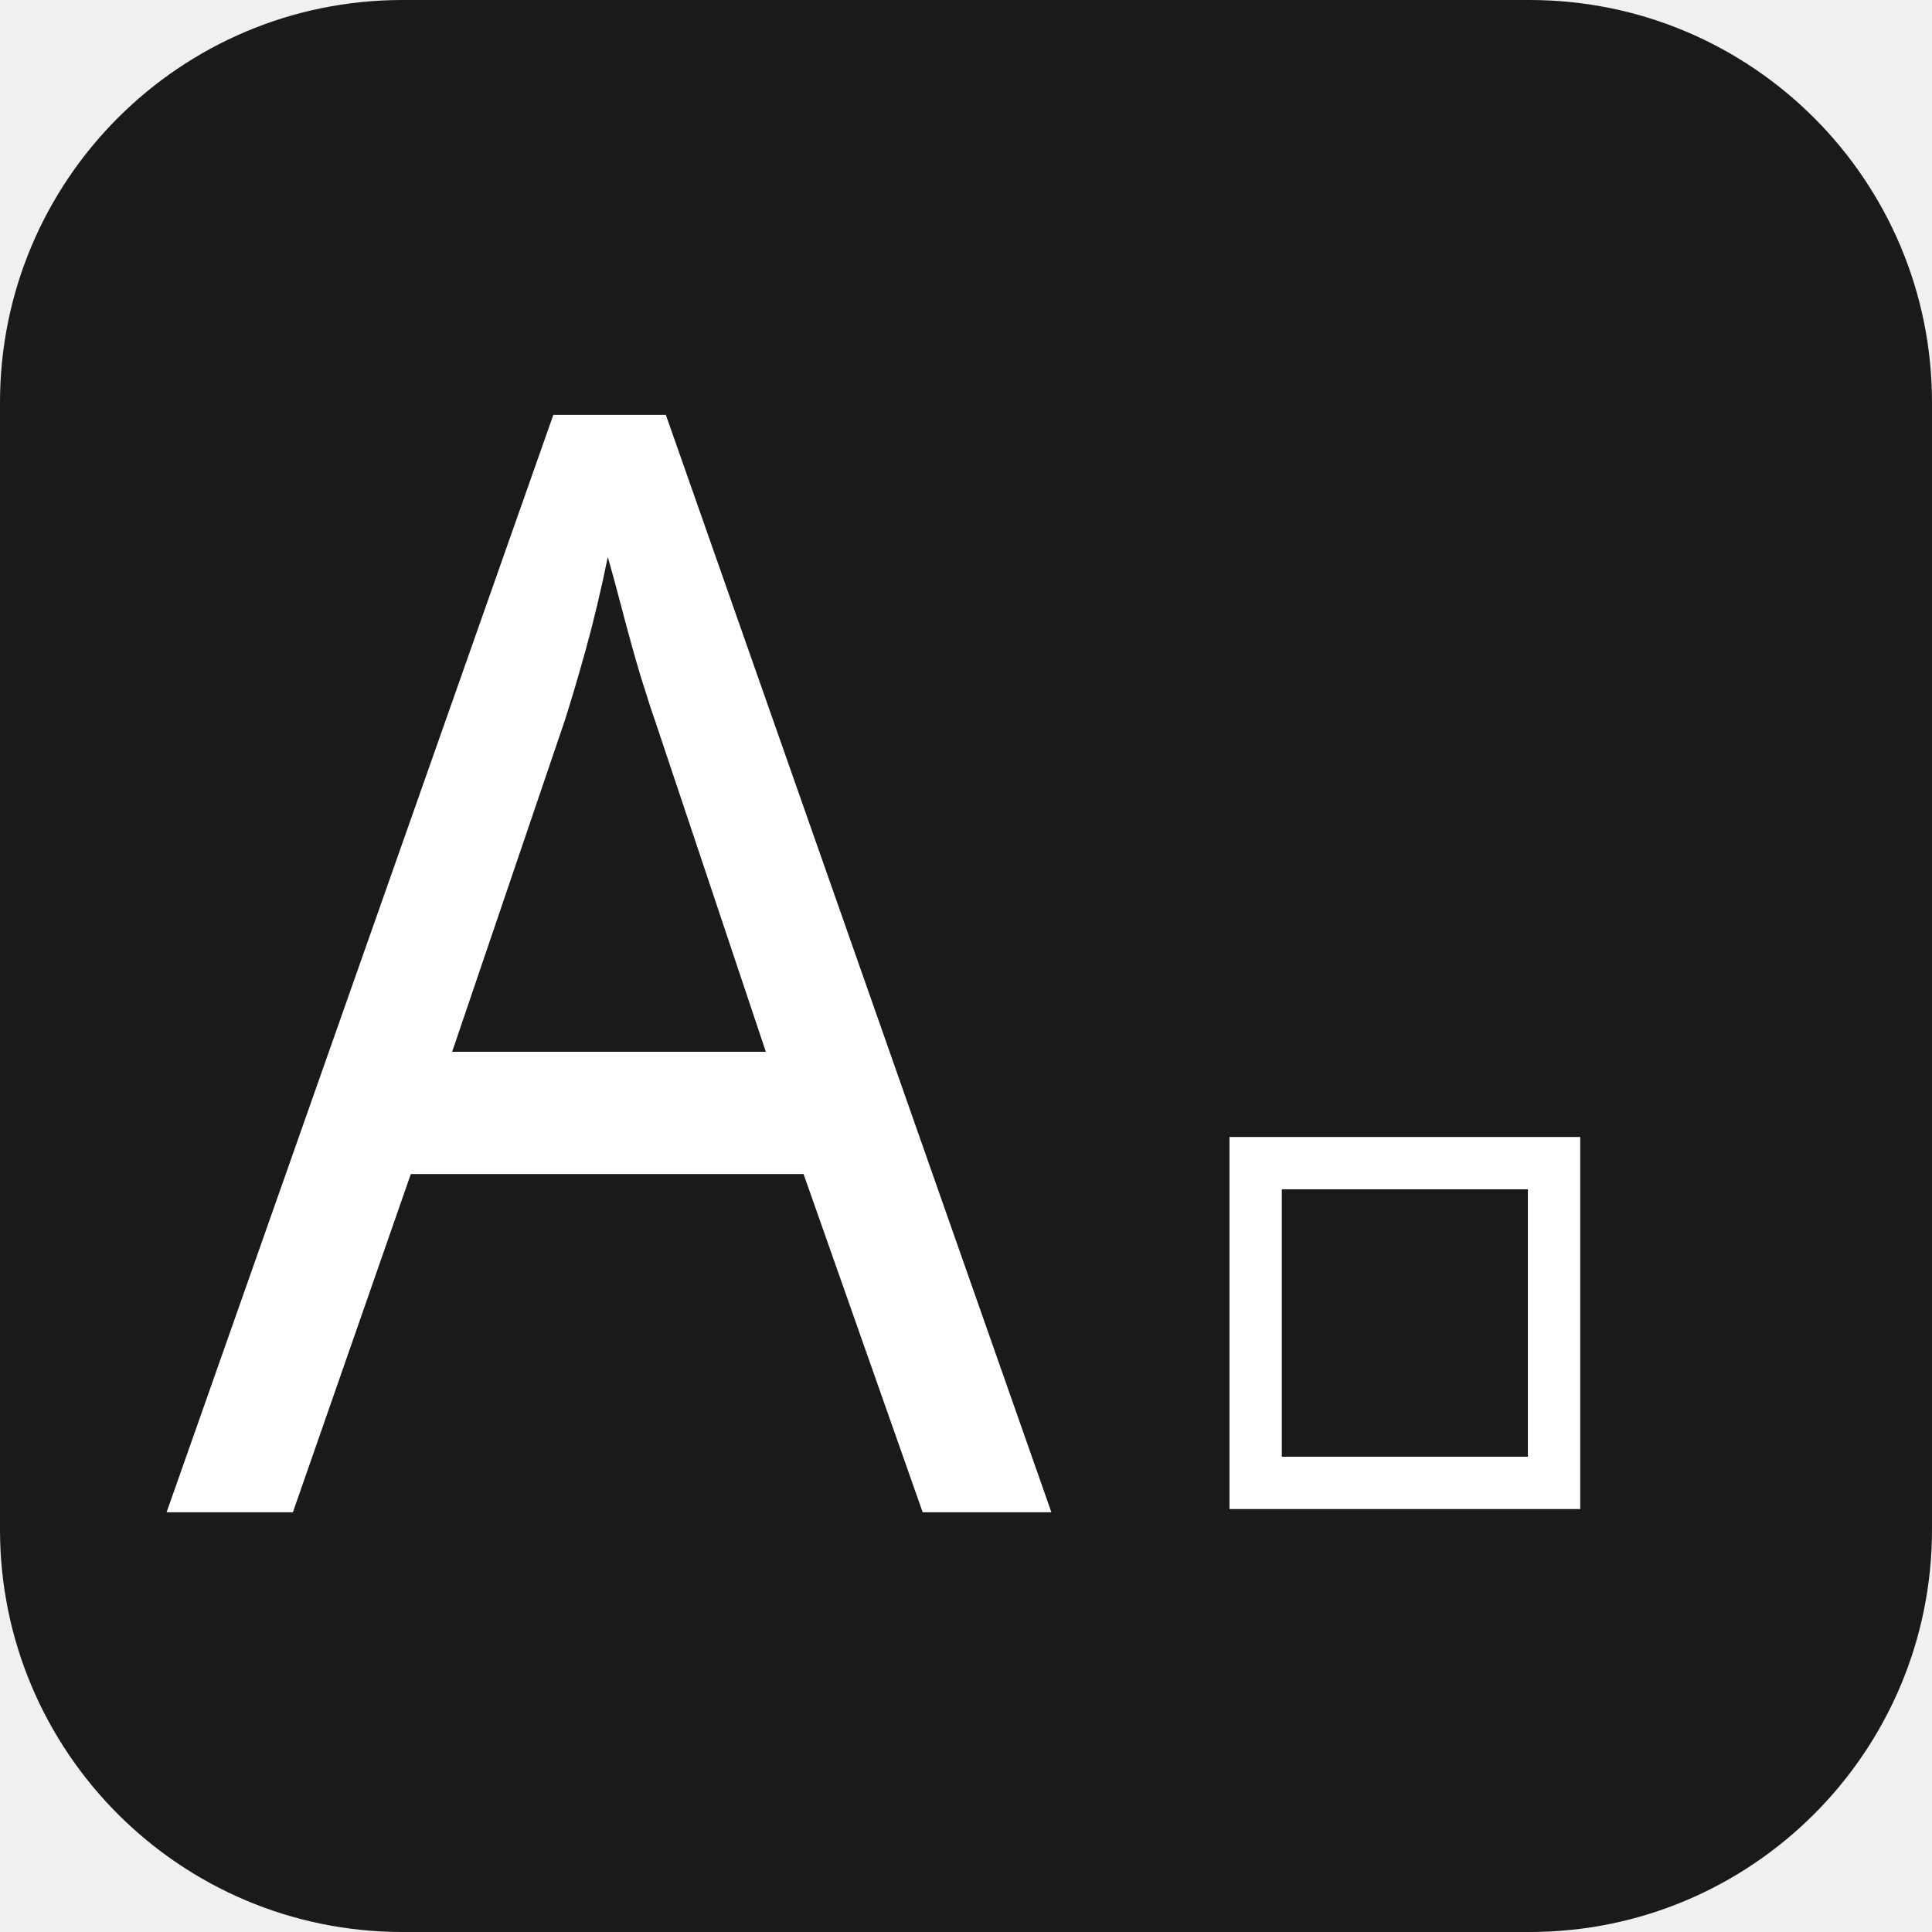
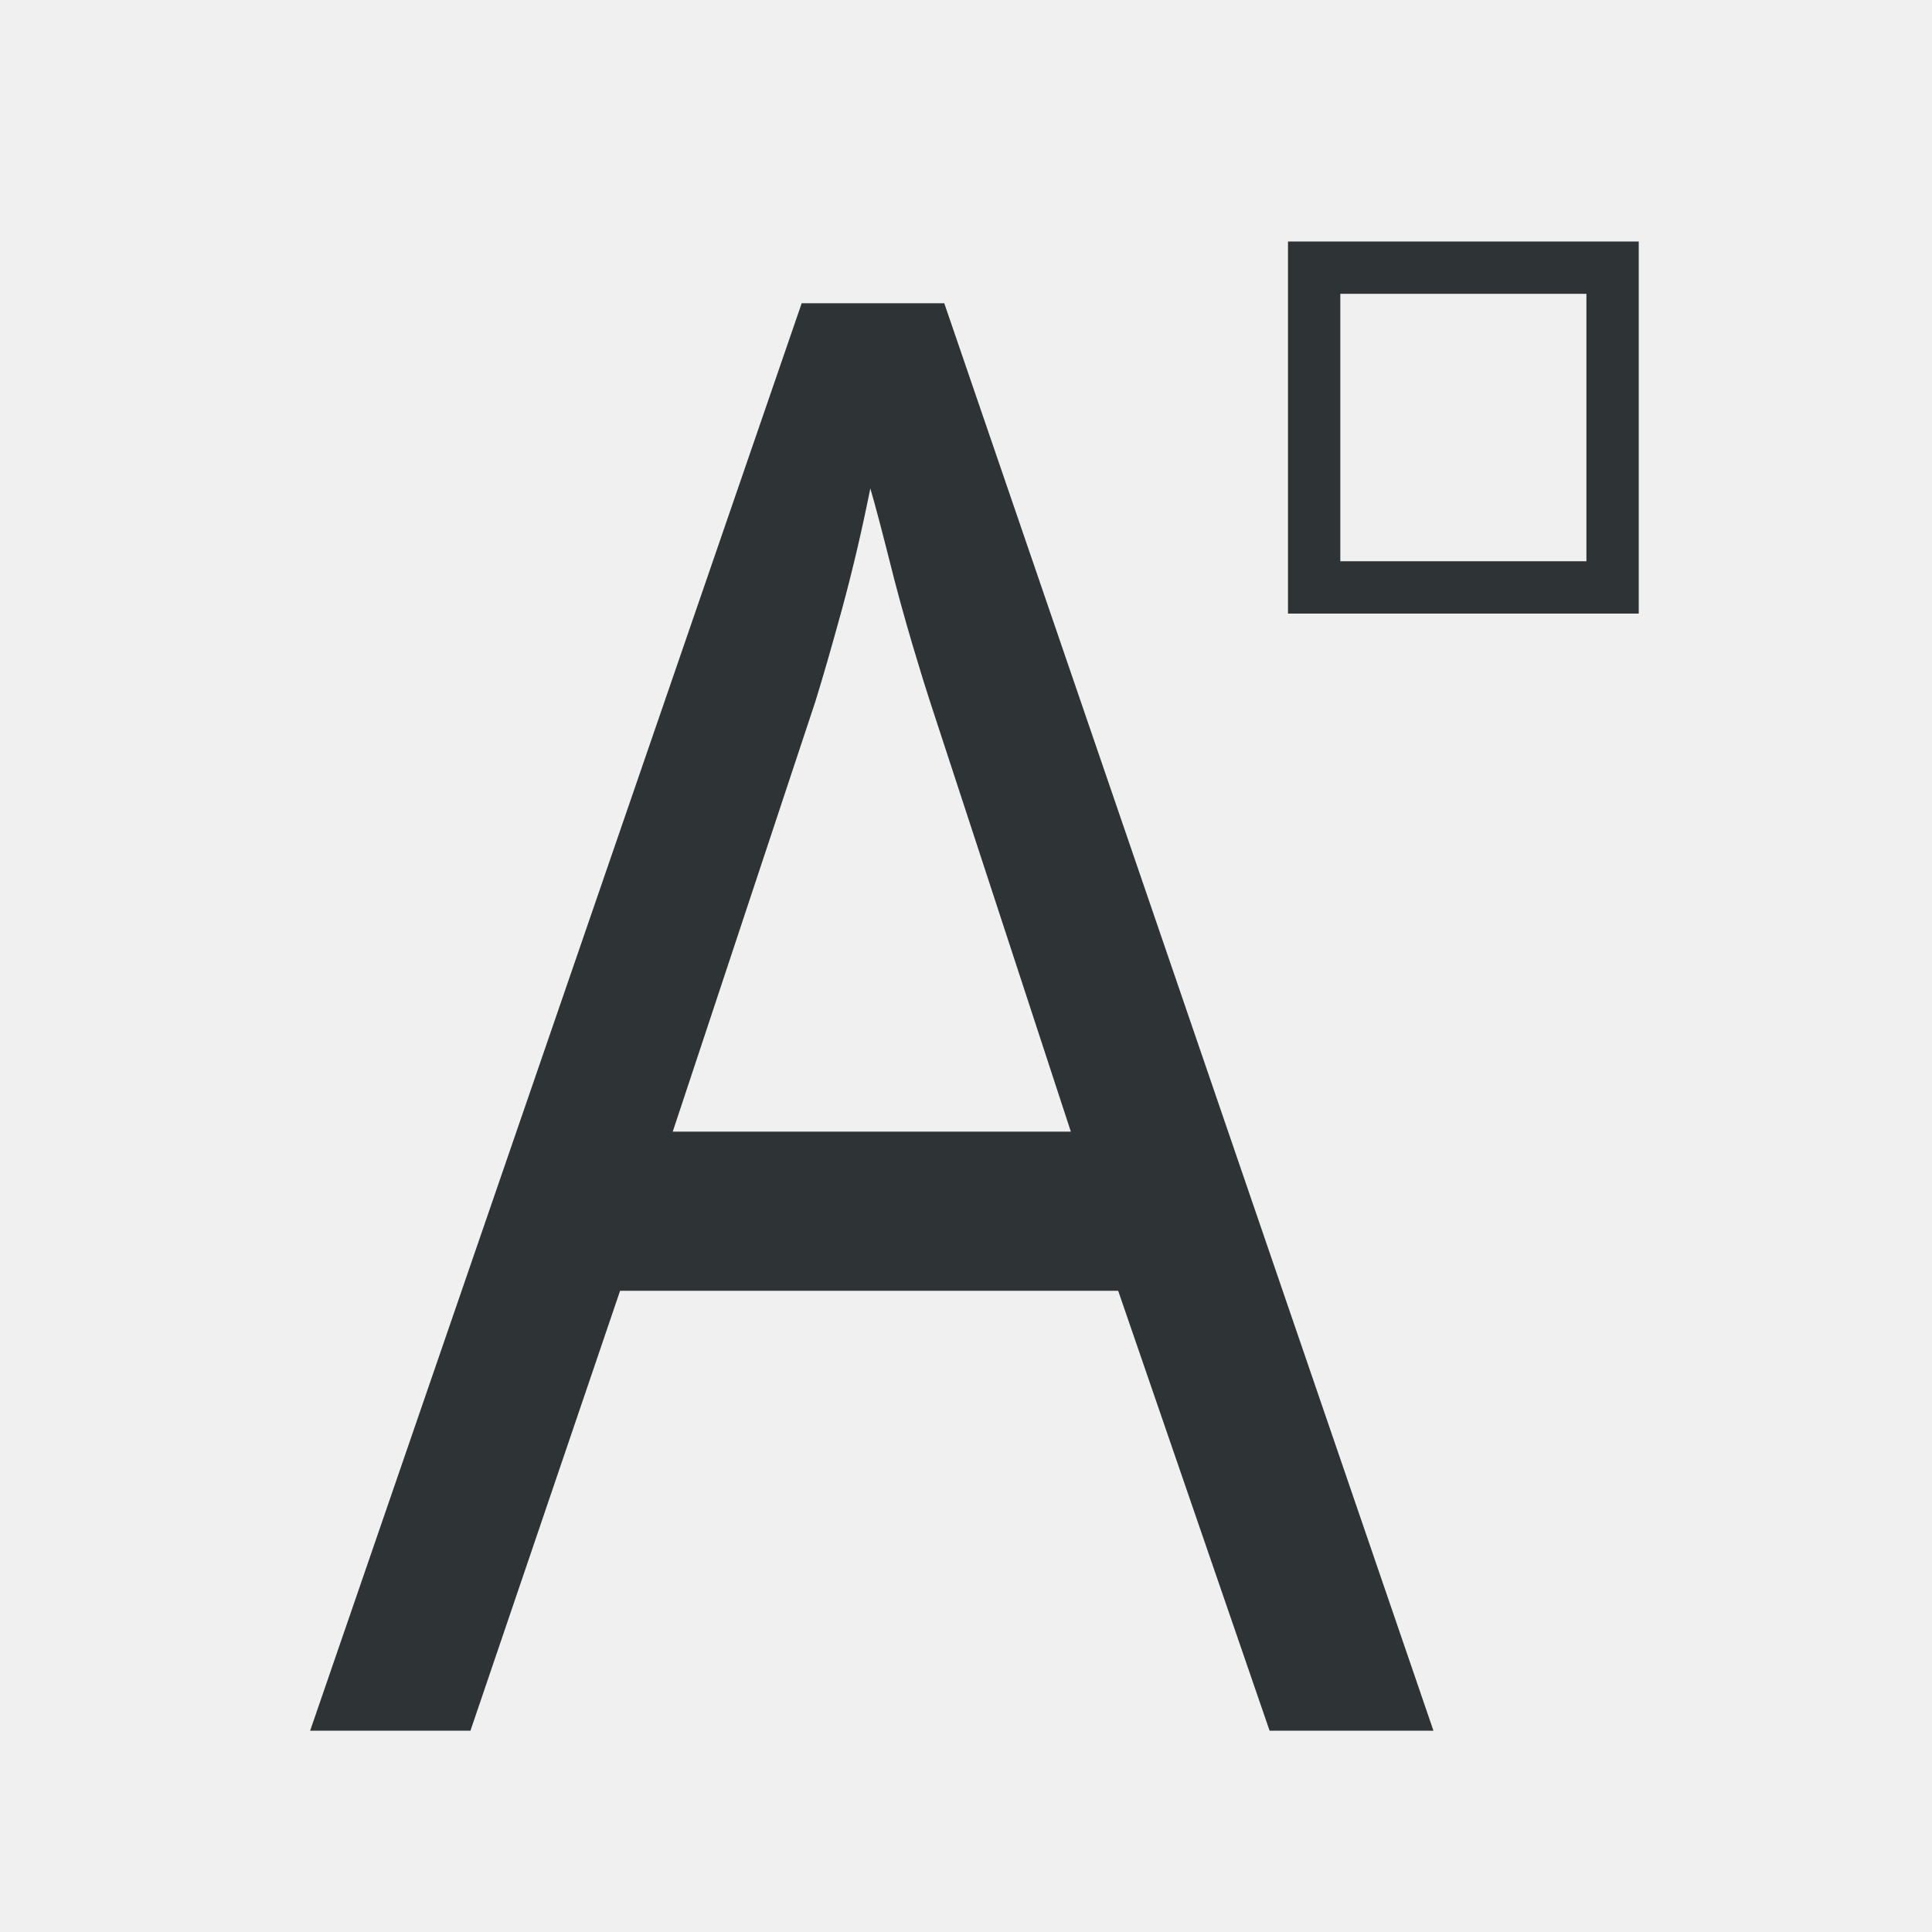
<svg xmlns="http://www.w3.org/2000/svg" width="48" height="48" viewBox="0 0 48 48" version="1.1" id="svg1">
  <defs id="defs1" />
  <g id="layer1">
-     <rect style="fill:#000000;fill-opacity:0.89;stroke-width:1.489" id="bg" width="48" height="48" x="0" y="0" ry="10" />
-     <rect style="fill:none;fill-opacity:0.89;stroke:#ffffff;stroke-width:1.3;stroke-dasharray:none;stroke-opacity:1" id="box" width="7.414" height="7.944" x="31.196" y="28.898" />
-     <text xml:space="preserve" style="font-size:36.206px;font-family:'Sarasa Gothic CL';-inkscape-font-specification:'Sarasa Gothic CL';fill:#ffffff;fill-opacity:1;stroke:none;stroke-width:0.707;stroke-dasharray:none;stroke-opacity:1" x="4.347" y="35.765" id="A" transform="scale(0.9519105,1.050519)">
-       <tspan id="tspan3" x="4.347" y="35.765" style="fill:#ffffff;fill-opacity:1;stroke:none;stroke-width:0.707;stroke-dasharray:none;stroke-opacity:1">A</tspan>
+     <rect style="fill:none;fill-opacity:1;stroke:#2e3436;stroke-width:1.3;stroke-dasharray:none;stroke-opacity:1" id="box" width="7.414" height="7.944" x="32.65" y="6.65" />
+     <text xml:space="preserve" style="font-size:46.513px;font-family:Alkatra;-inkscape-font-specification:Alkatra;fill:#2e3436;fill-opacity:1;stroke:none;stroke-width:0.908;stroke-dasharray:none;stroke-opacity:1;font-weight:normal;font-style:normal;font-stretch:normal;font-variant:normal" x="8.193" y="40.446" id="A" transform="scale(0.9405963,1.063155)">
+       <tspan id="tspan3" x="8.193" y="40.446" style="font-style:normal;font-variant:normal;font-weight:normal;font-stretch:normal;font-family:Alkatra;-inkscape-font-specification:Alkatra;fill:#2e3436;fill-opacity:1;stroke:none;stroke-width:0.908;stroke-dasharray:none;stroke-opacity:1">A</tspan>
    </text>
  </g>
</svg>
